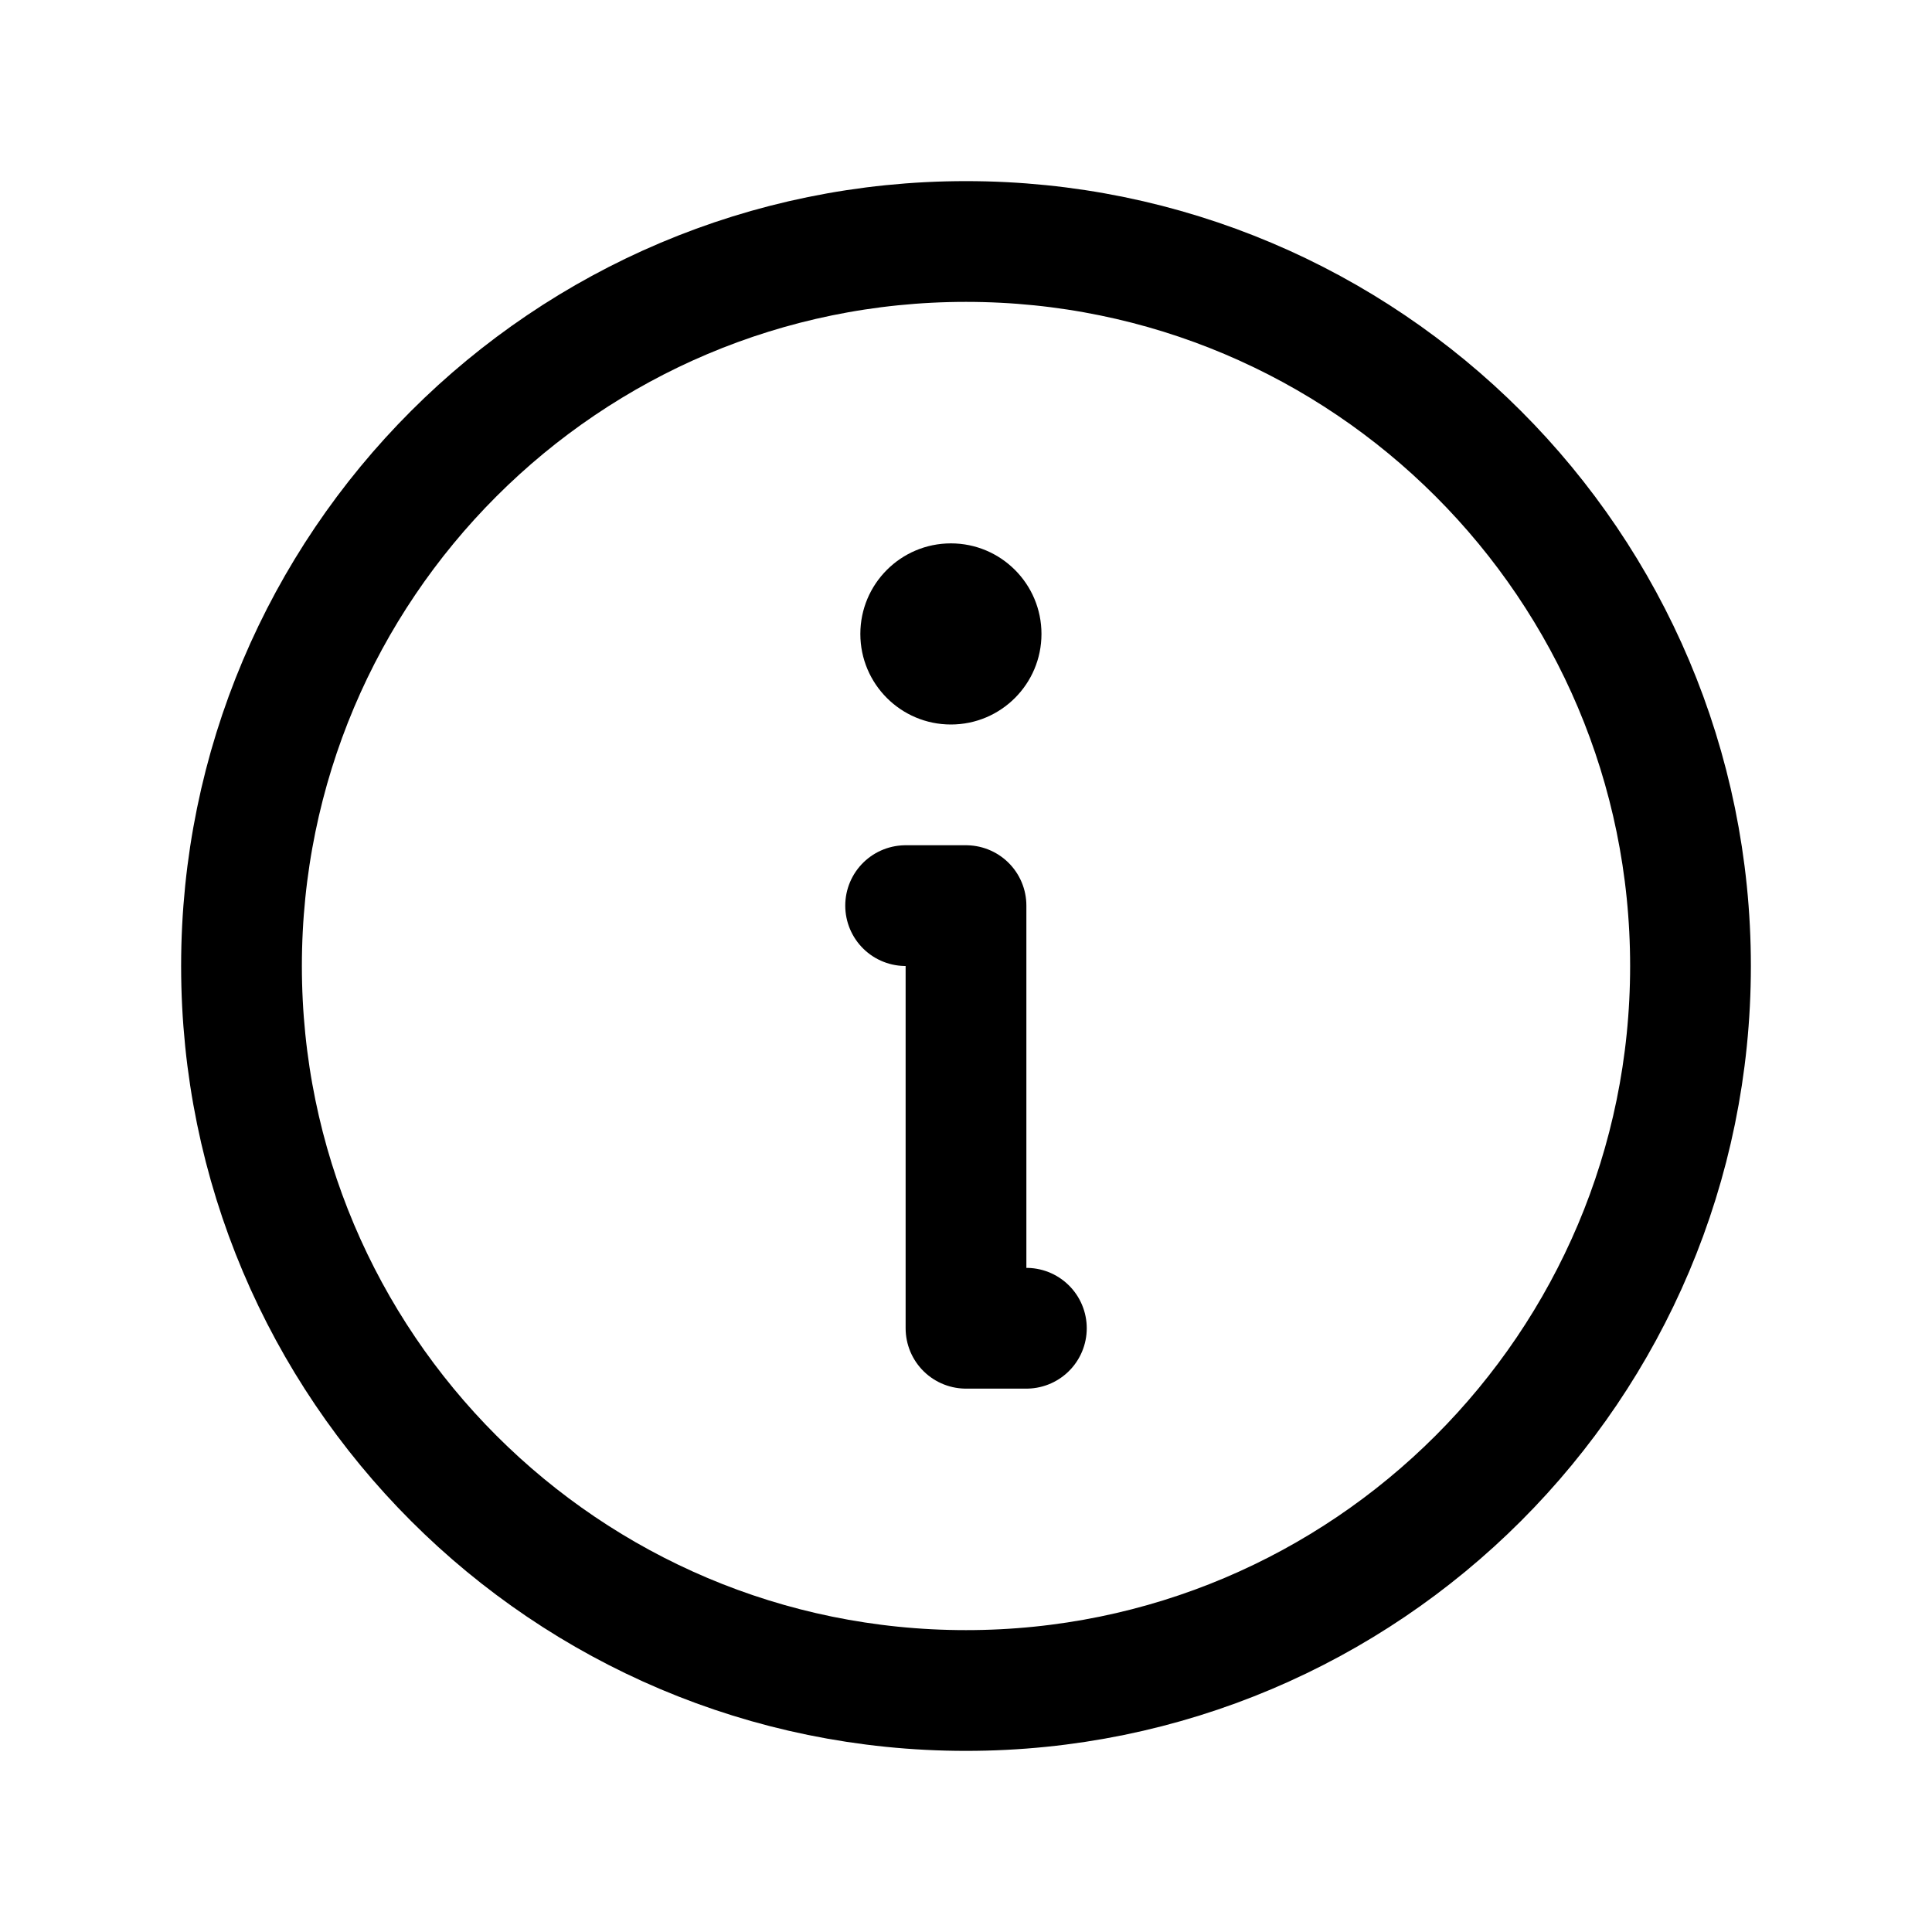
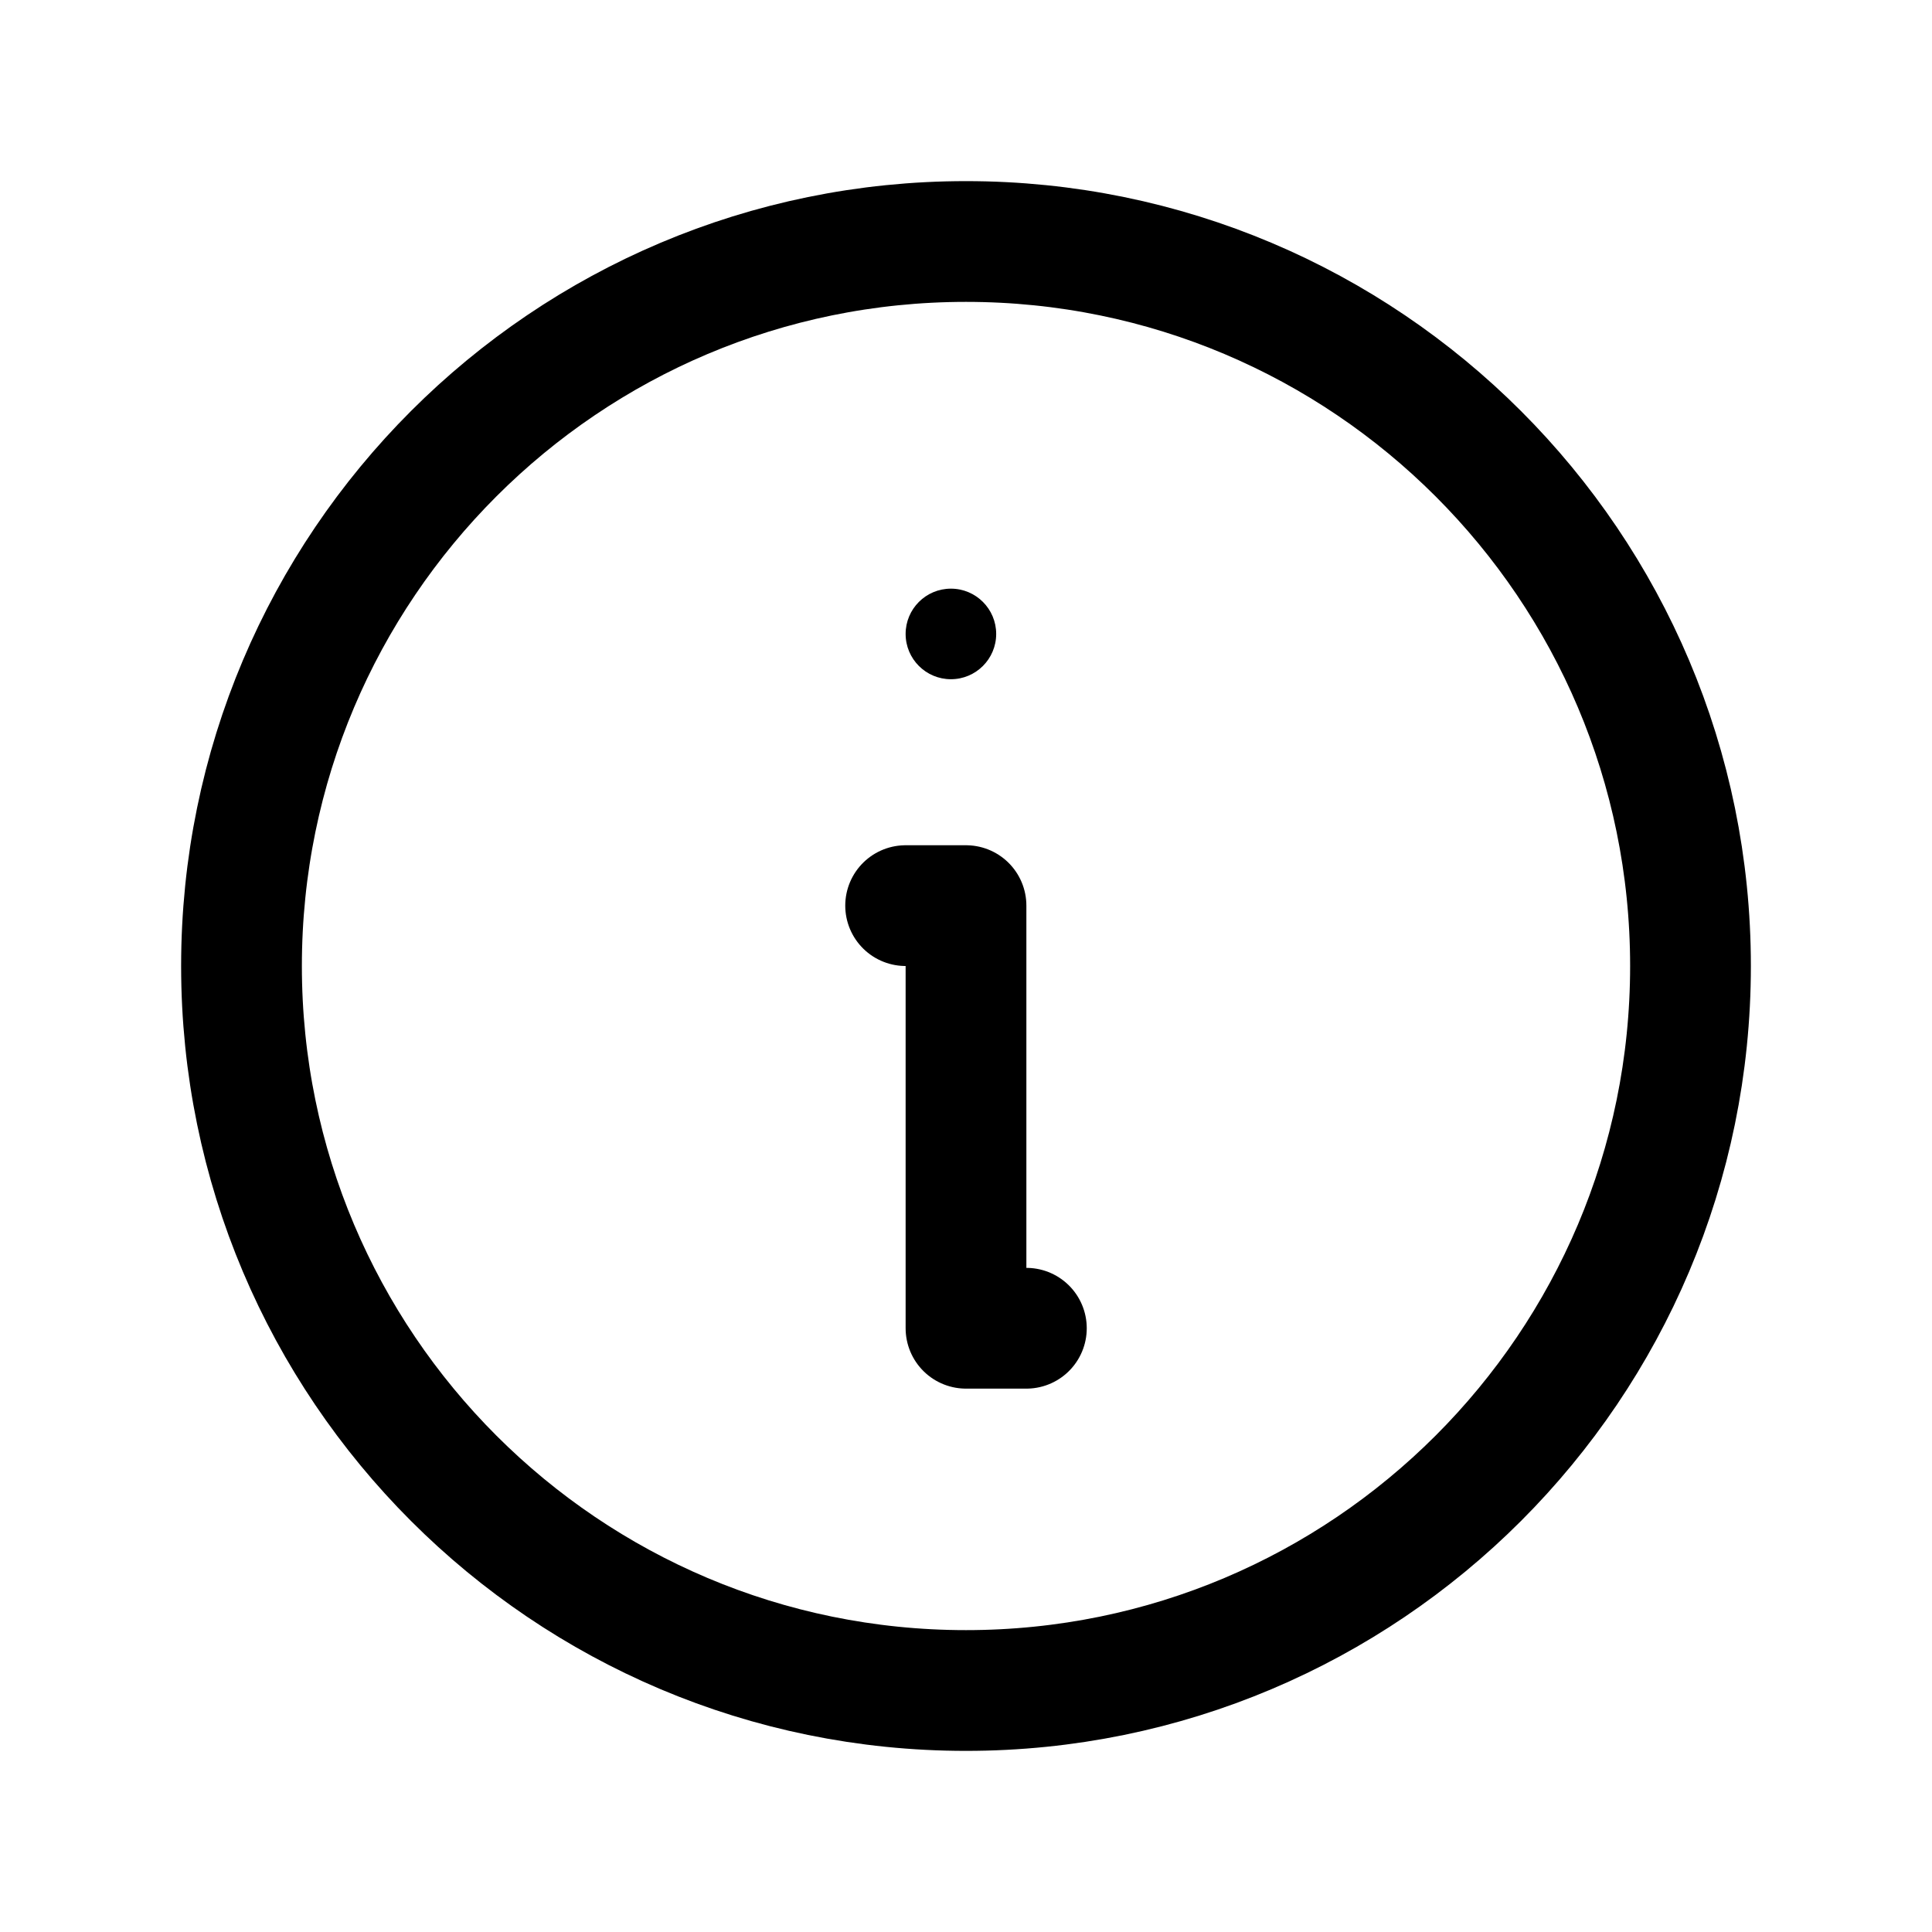
<svg xmlns="http://www.w3.org/2000/svg" width="192" height="192" fill="#000000" viewBox="0 0 256 256">
  <g opacity="0.1" />
  <circle cx="128" cy="128" r="96" fill="none" stroke="#000000" stroke-linecap="round" stroke-linejoin="round" stroke-width="16" />
-   <polyline points="120 120 128 120 128 176 136 176" fill="none" stroke="#000000" stroke-linecap="round" stroke-linejoin="round" stroke-width="16" />
-   <circle cx="126" cy="84" r="12" fill="current" stroke="current" />
+   <polyline points="120 120 128 120 128 176 136 176" fill="none" stroke="#000000" stroke-linecap="round" stroke-linejoin="round" stroke-width="16">
+ </polyline>
+   <circle cx="126" cy="84" r="6" fill="current" stroke="current">
+ </circle>
</svg>
